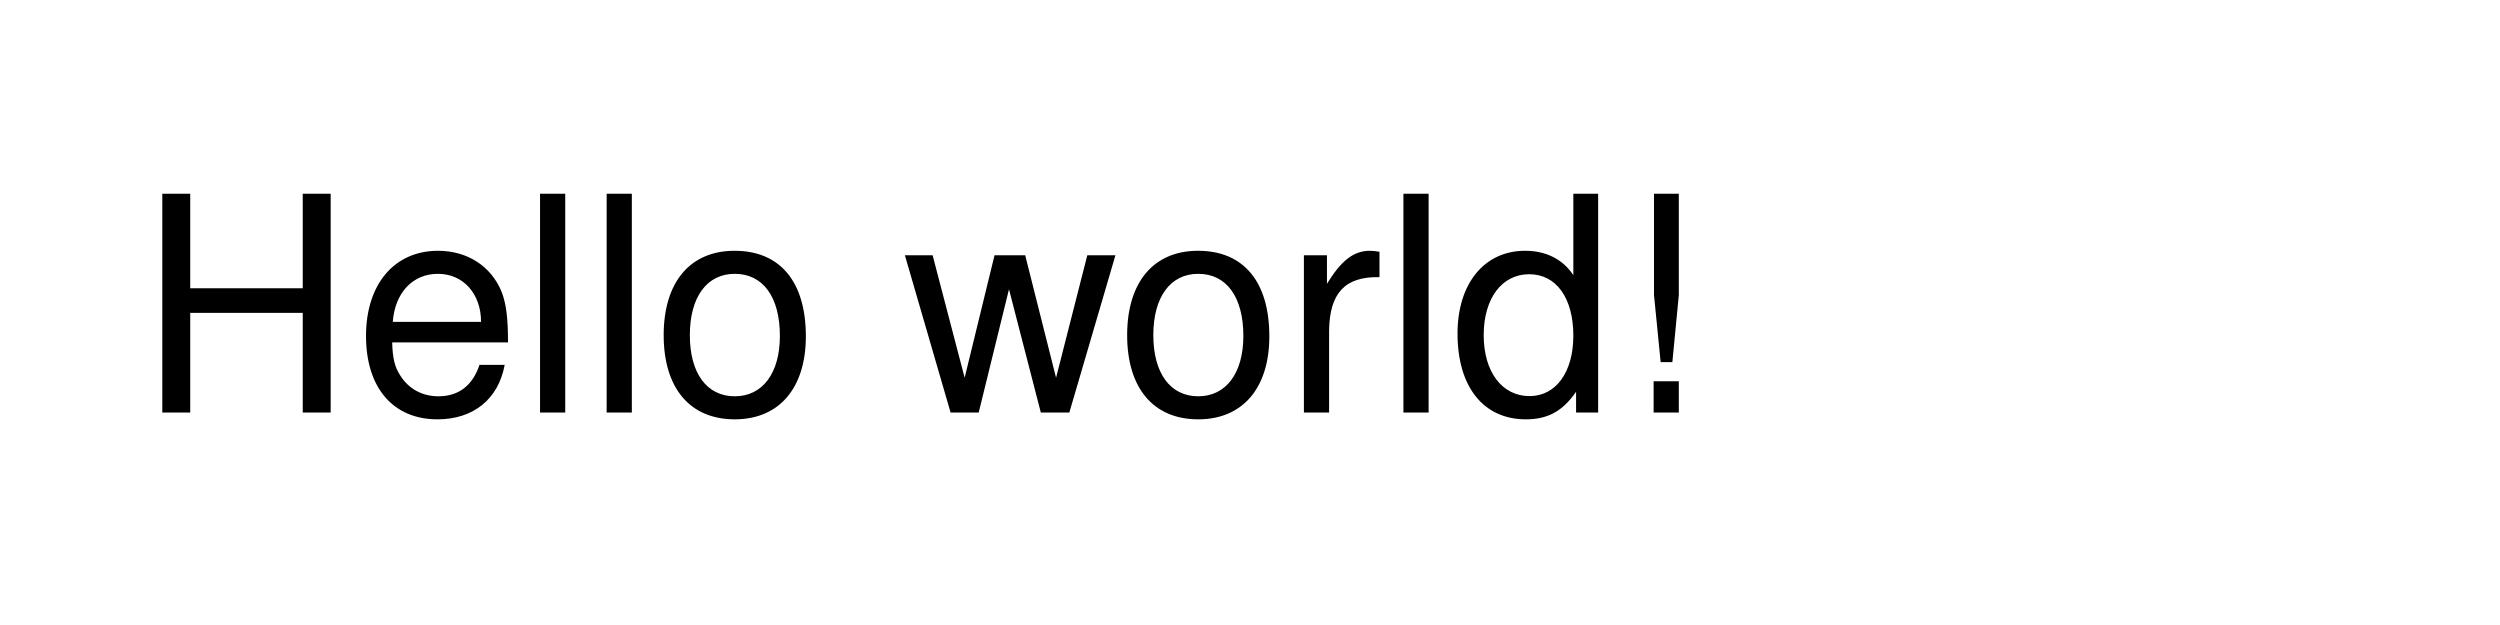
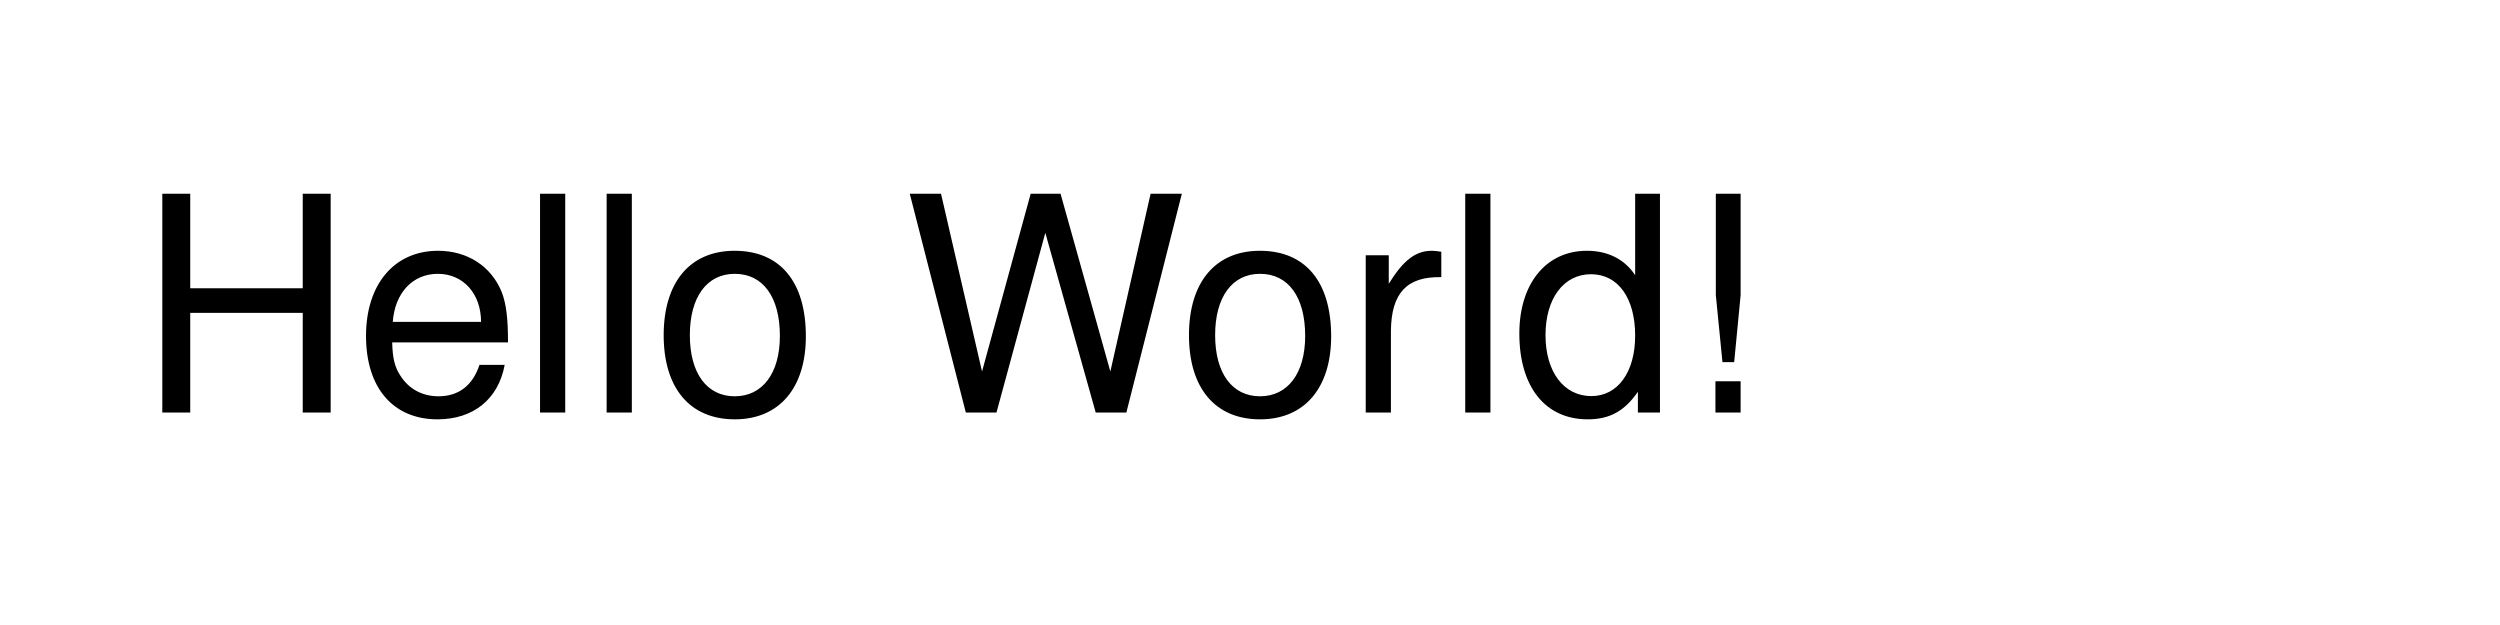
<svg xmlns="http://www.w3.org/2000/svg" version="1.1" width="200" height="50" xml:lang="en">
-   <text x="11" y="33" font-family="Helvetica, Verdana, sans-serif" font-size="24">Hello world!</text>
+   <text x="11" y="33" font-family="Helvetica, Verdana, sans-serif" font-size="24">Hello World!</text>
</svg>
